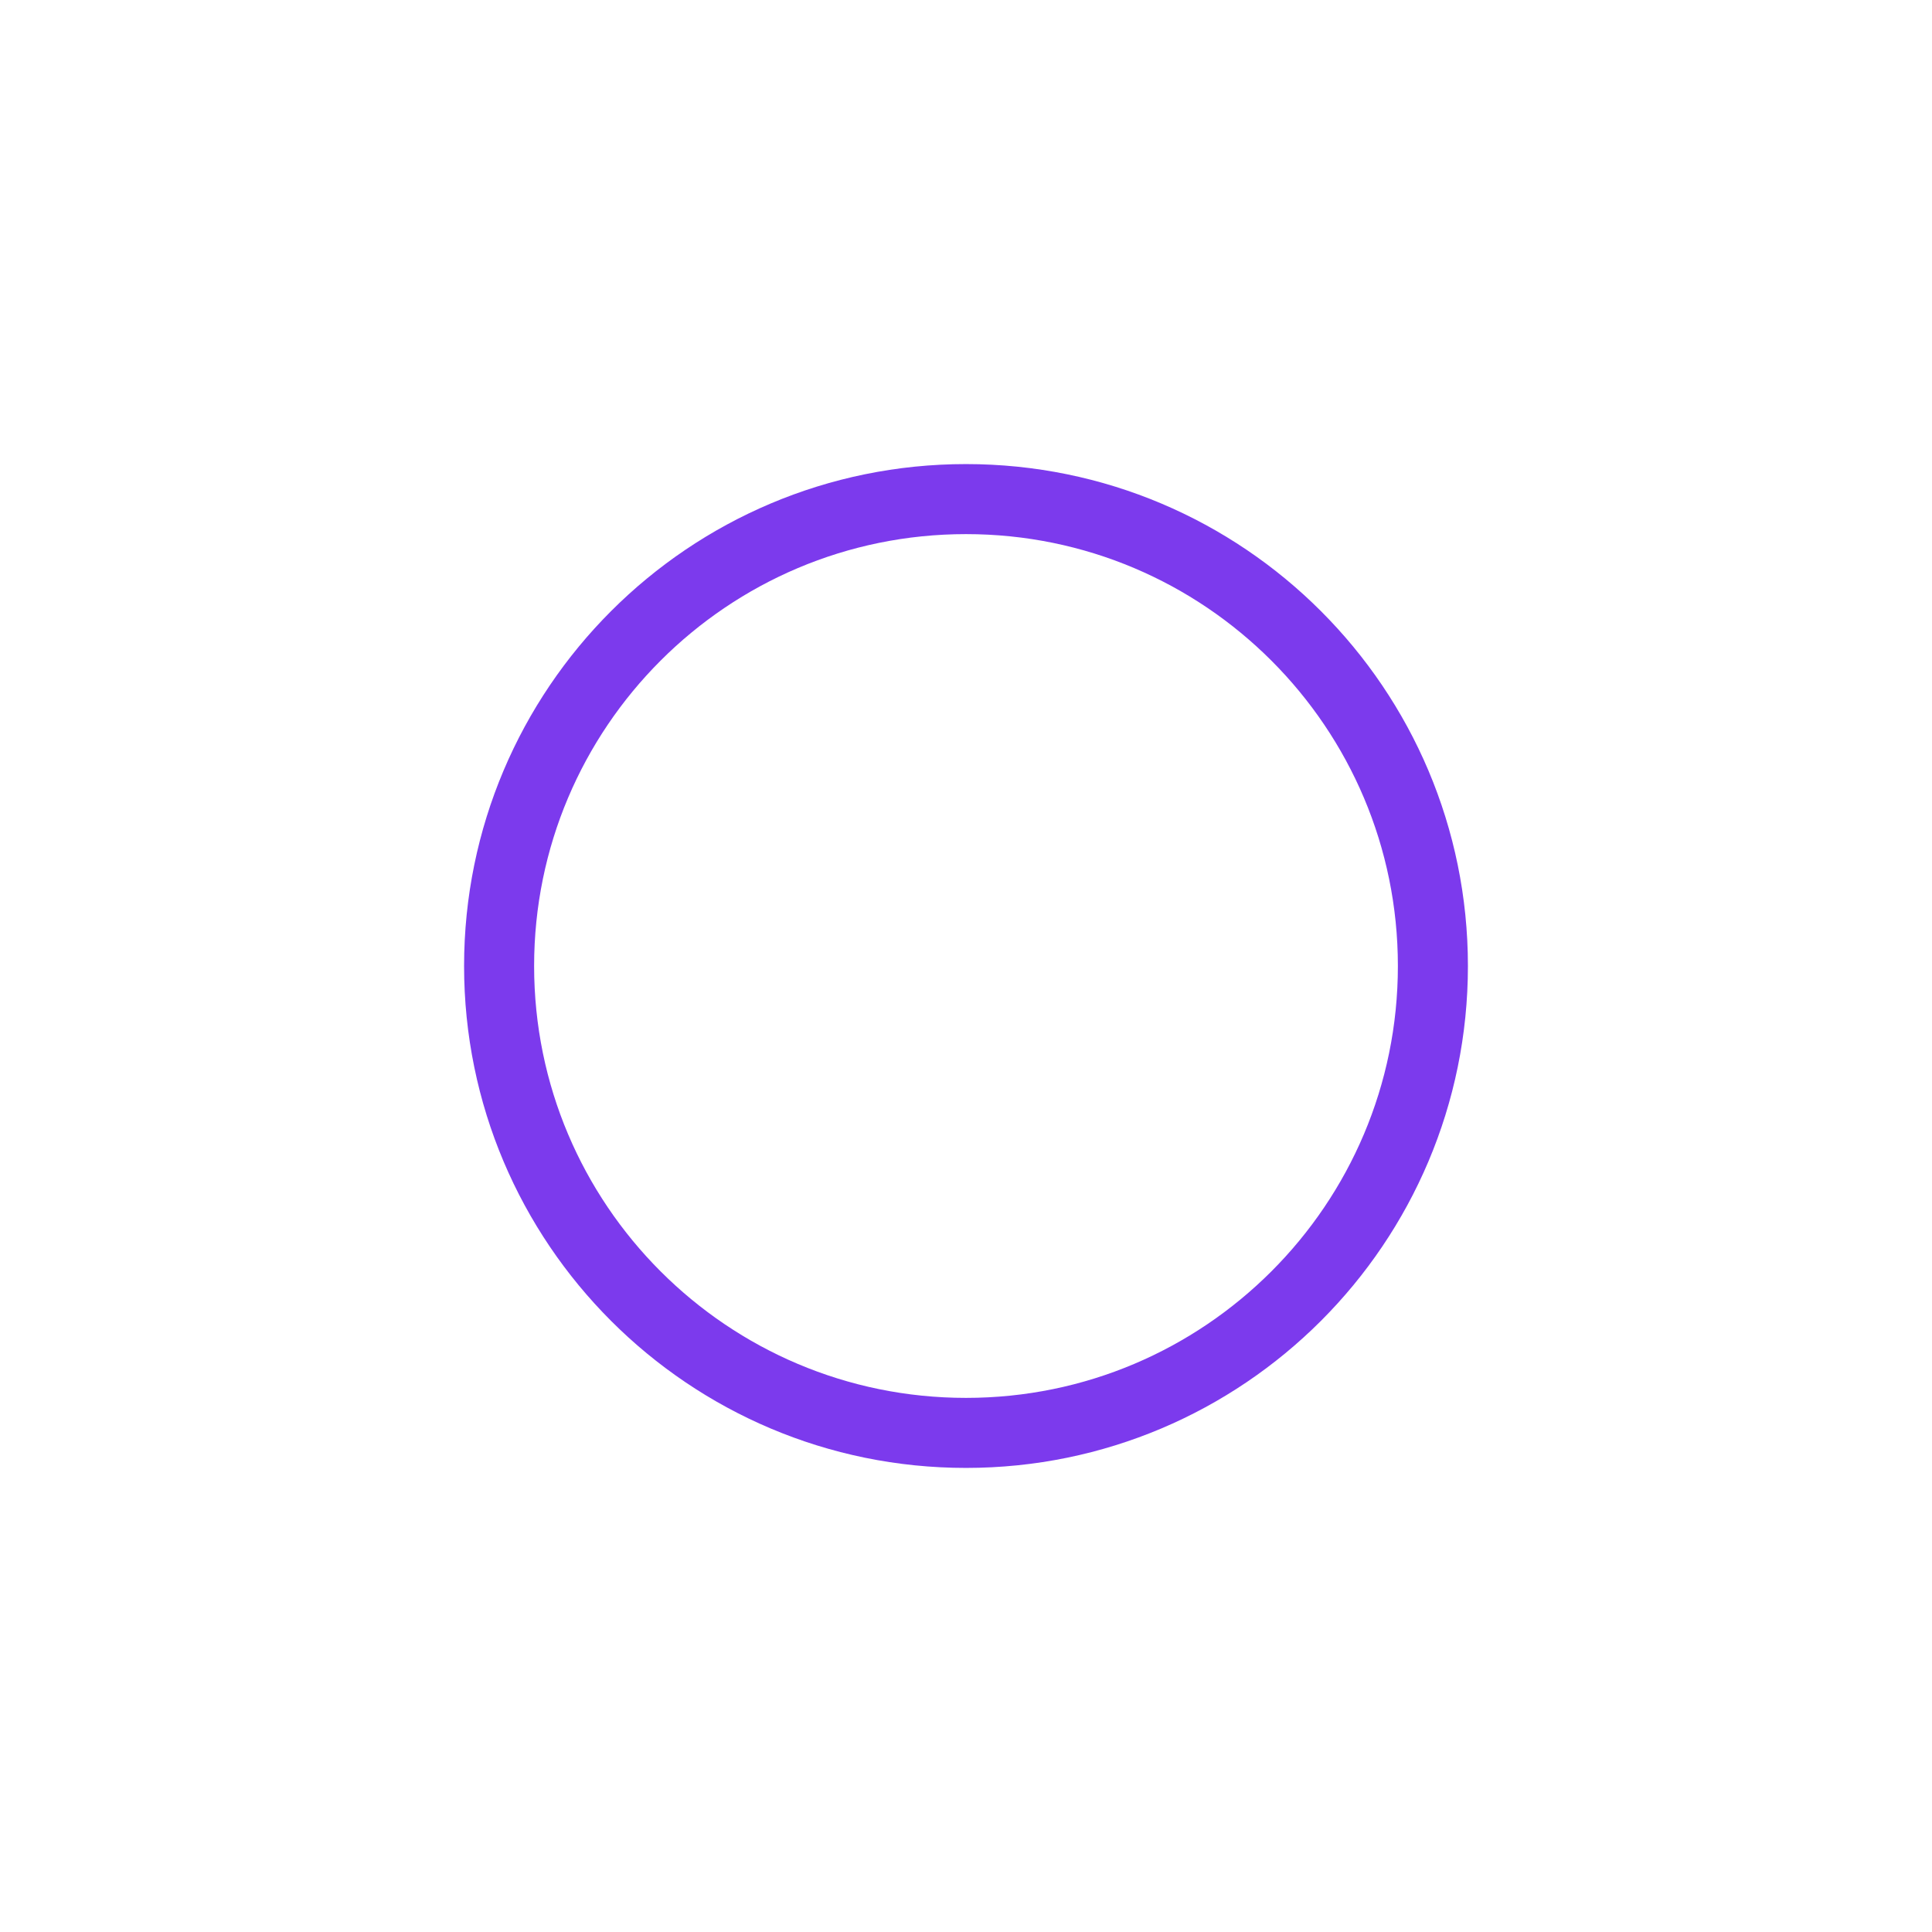
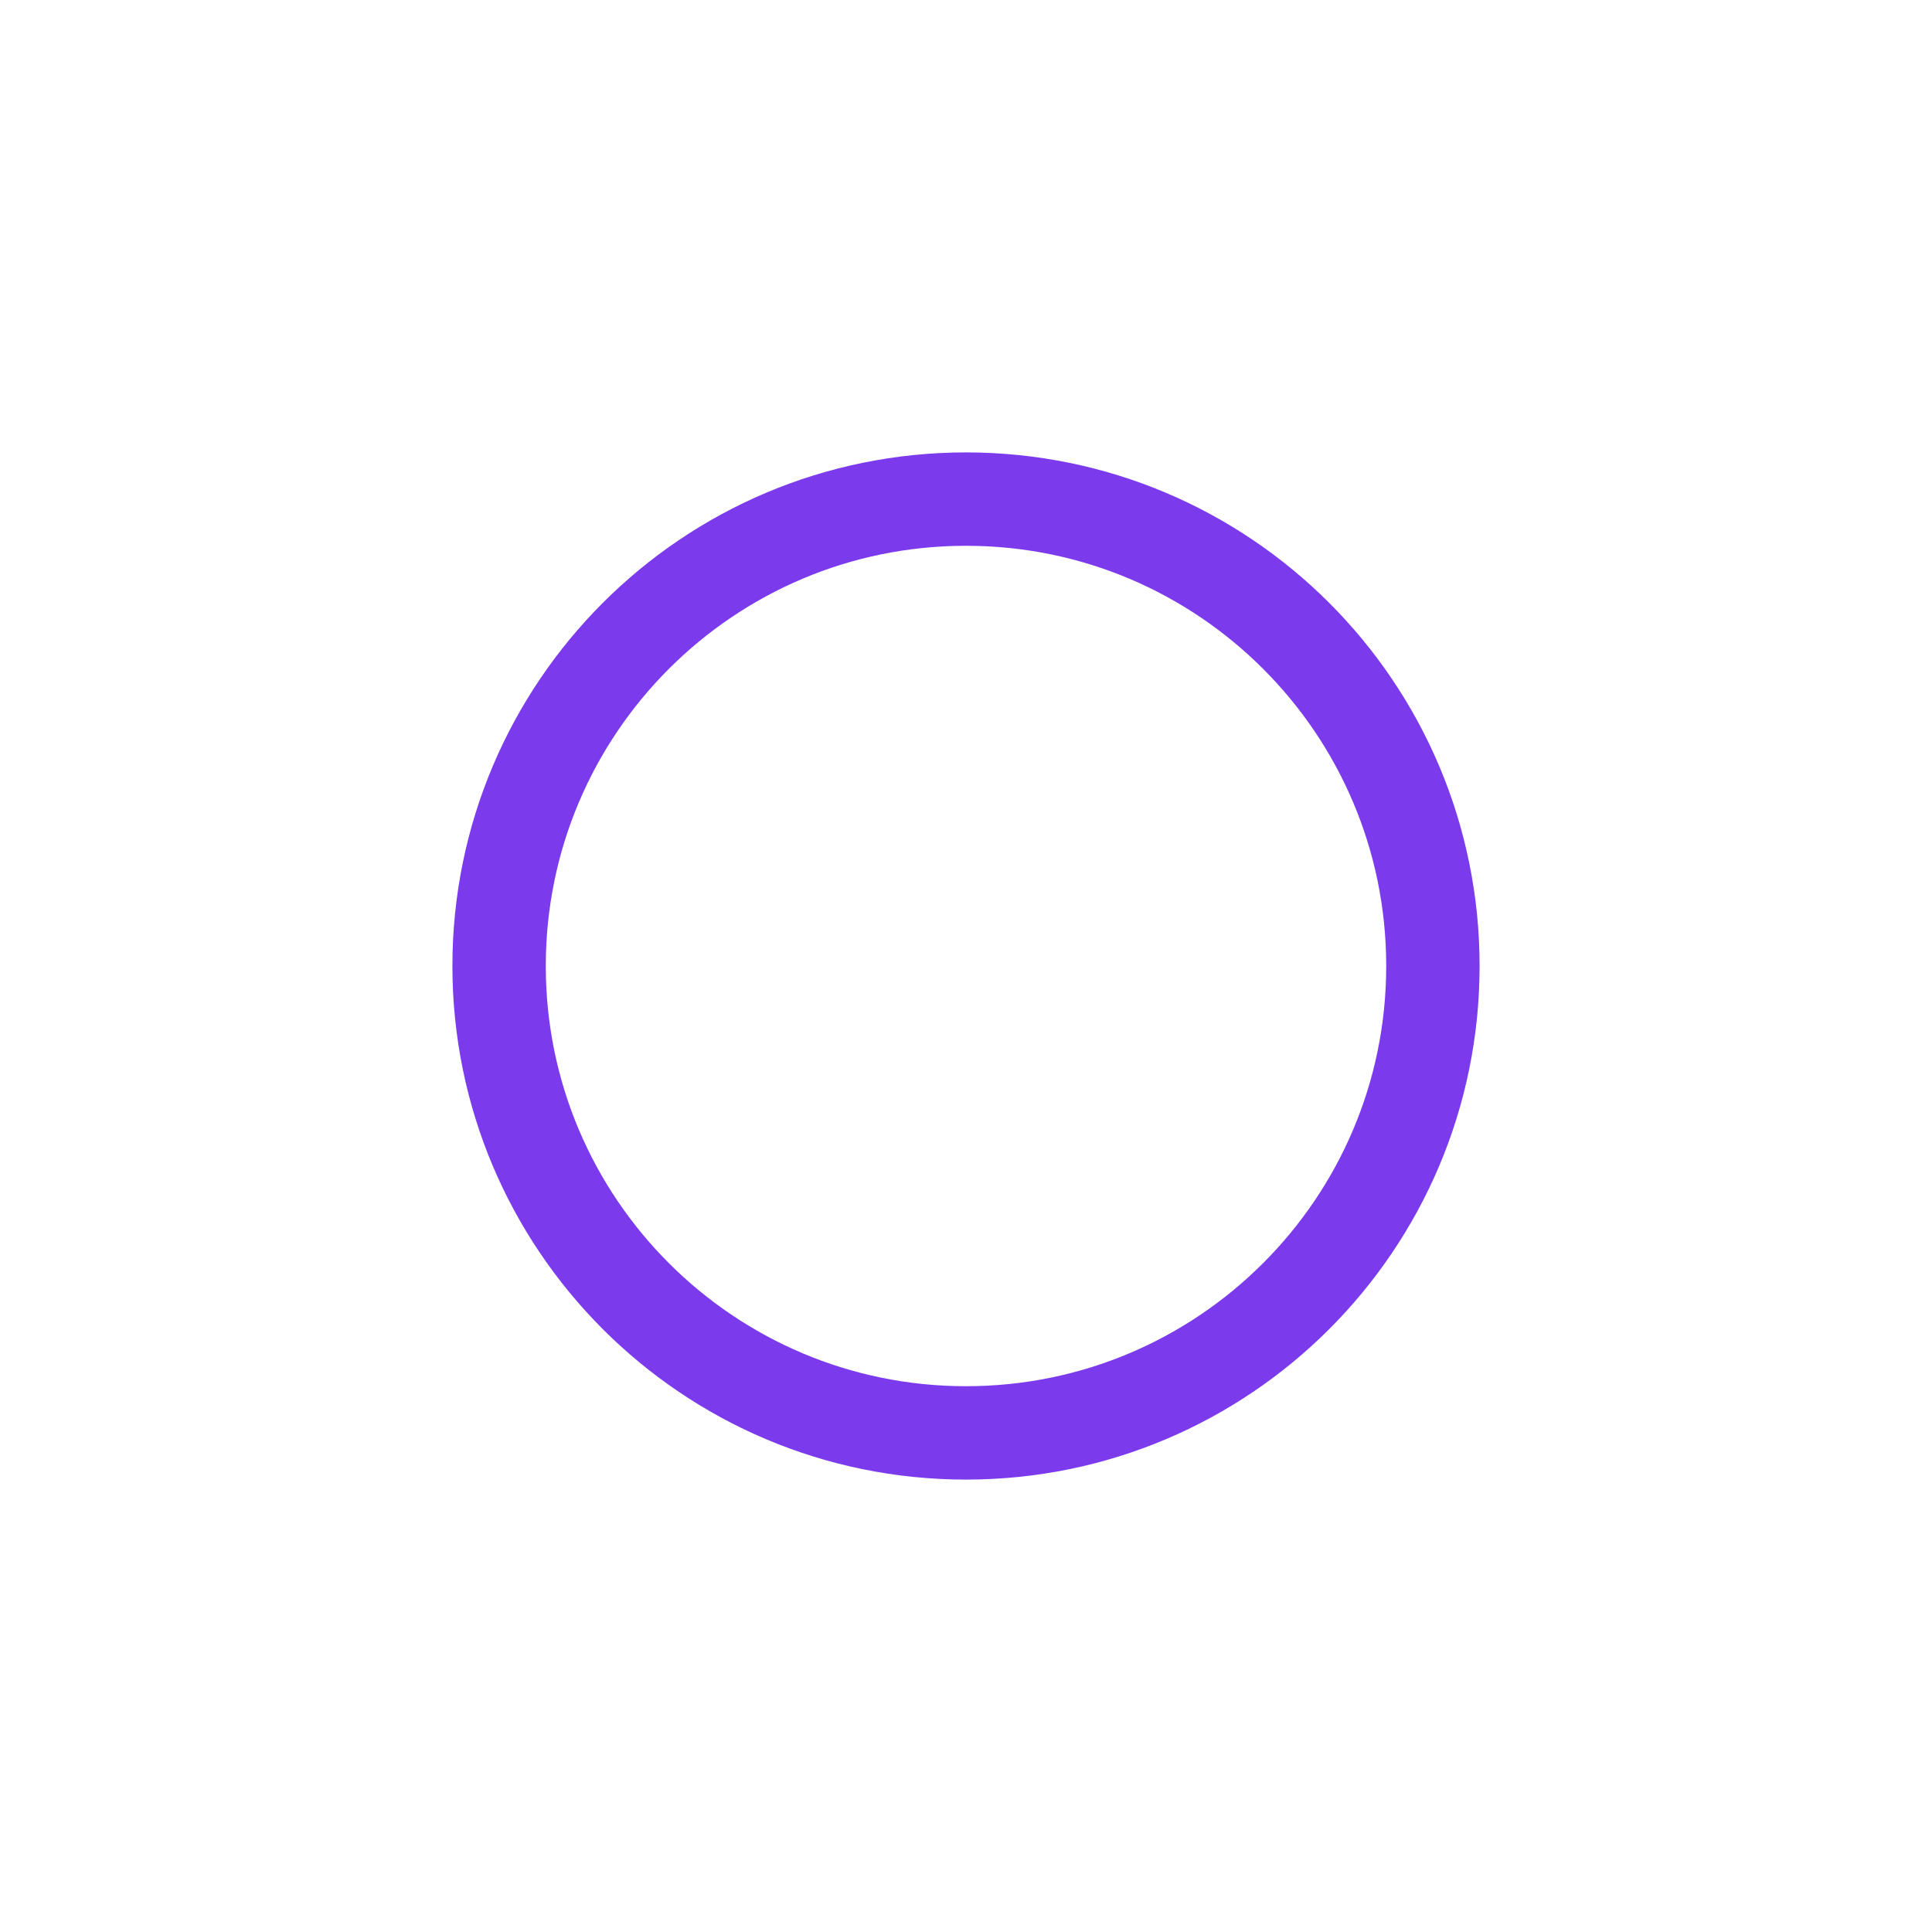
<svg xmlns="http://www.w3.org/2000/svg" width="24" height="24" viewBox="0 0 24 24">
  <rect width="24" height="24" fill="#ffffff" />
-   <g transform="translate(5.040 5.040) scale(0.58)" fill="none" stroke="none" stroke-width="1.5" stroke-linecap="round" stroke-linejoin="round">
+   <g transform="translate(5.040 5.040) scale(0.58)" fill="none" stroke="none" stroke-width="2" stroke-linecap="round" stroke-linejoin="round">
    <circle cx="12" cy="12" r="10" fill="none" stroke="#7c3aed" />
  </g>
</svg>
